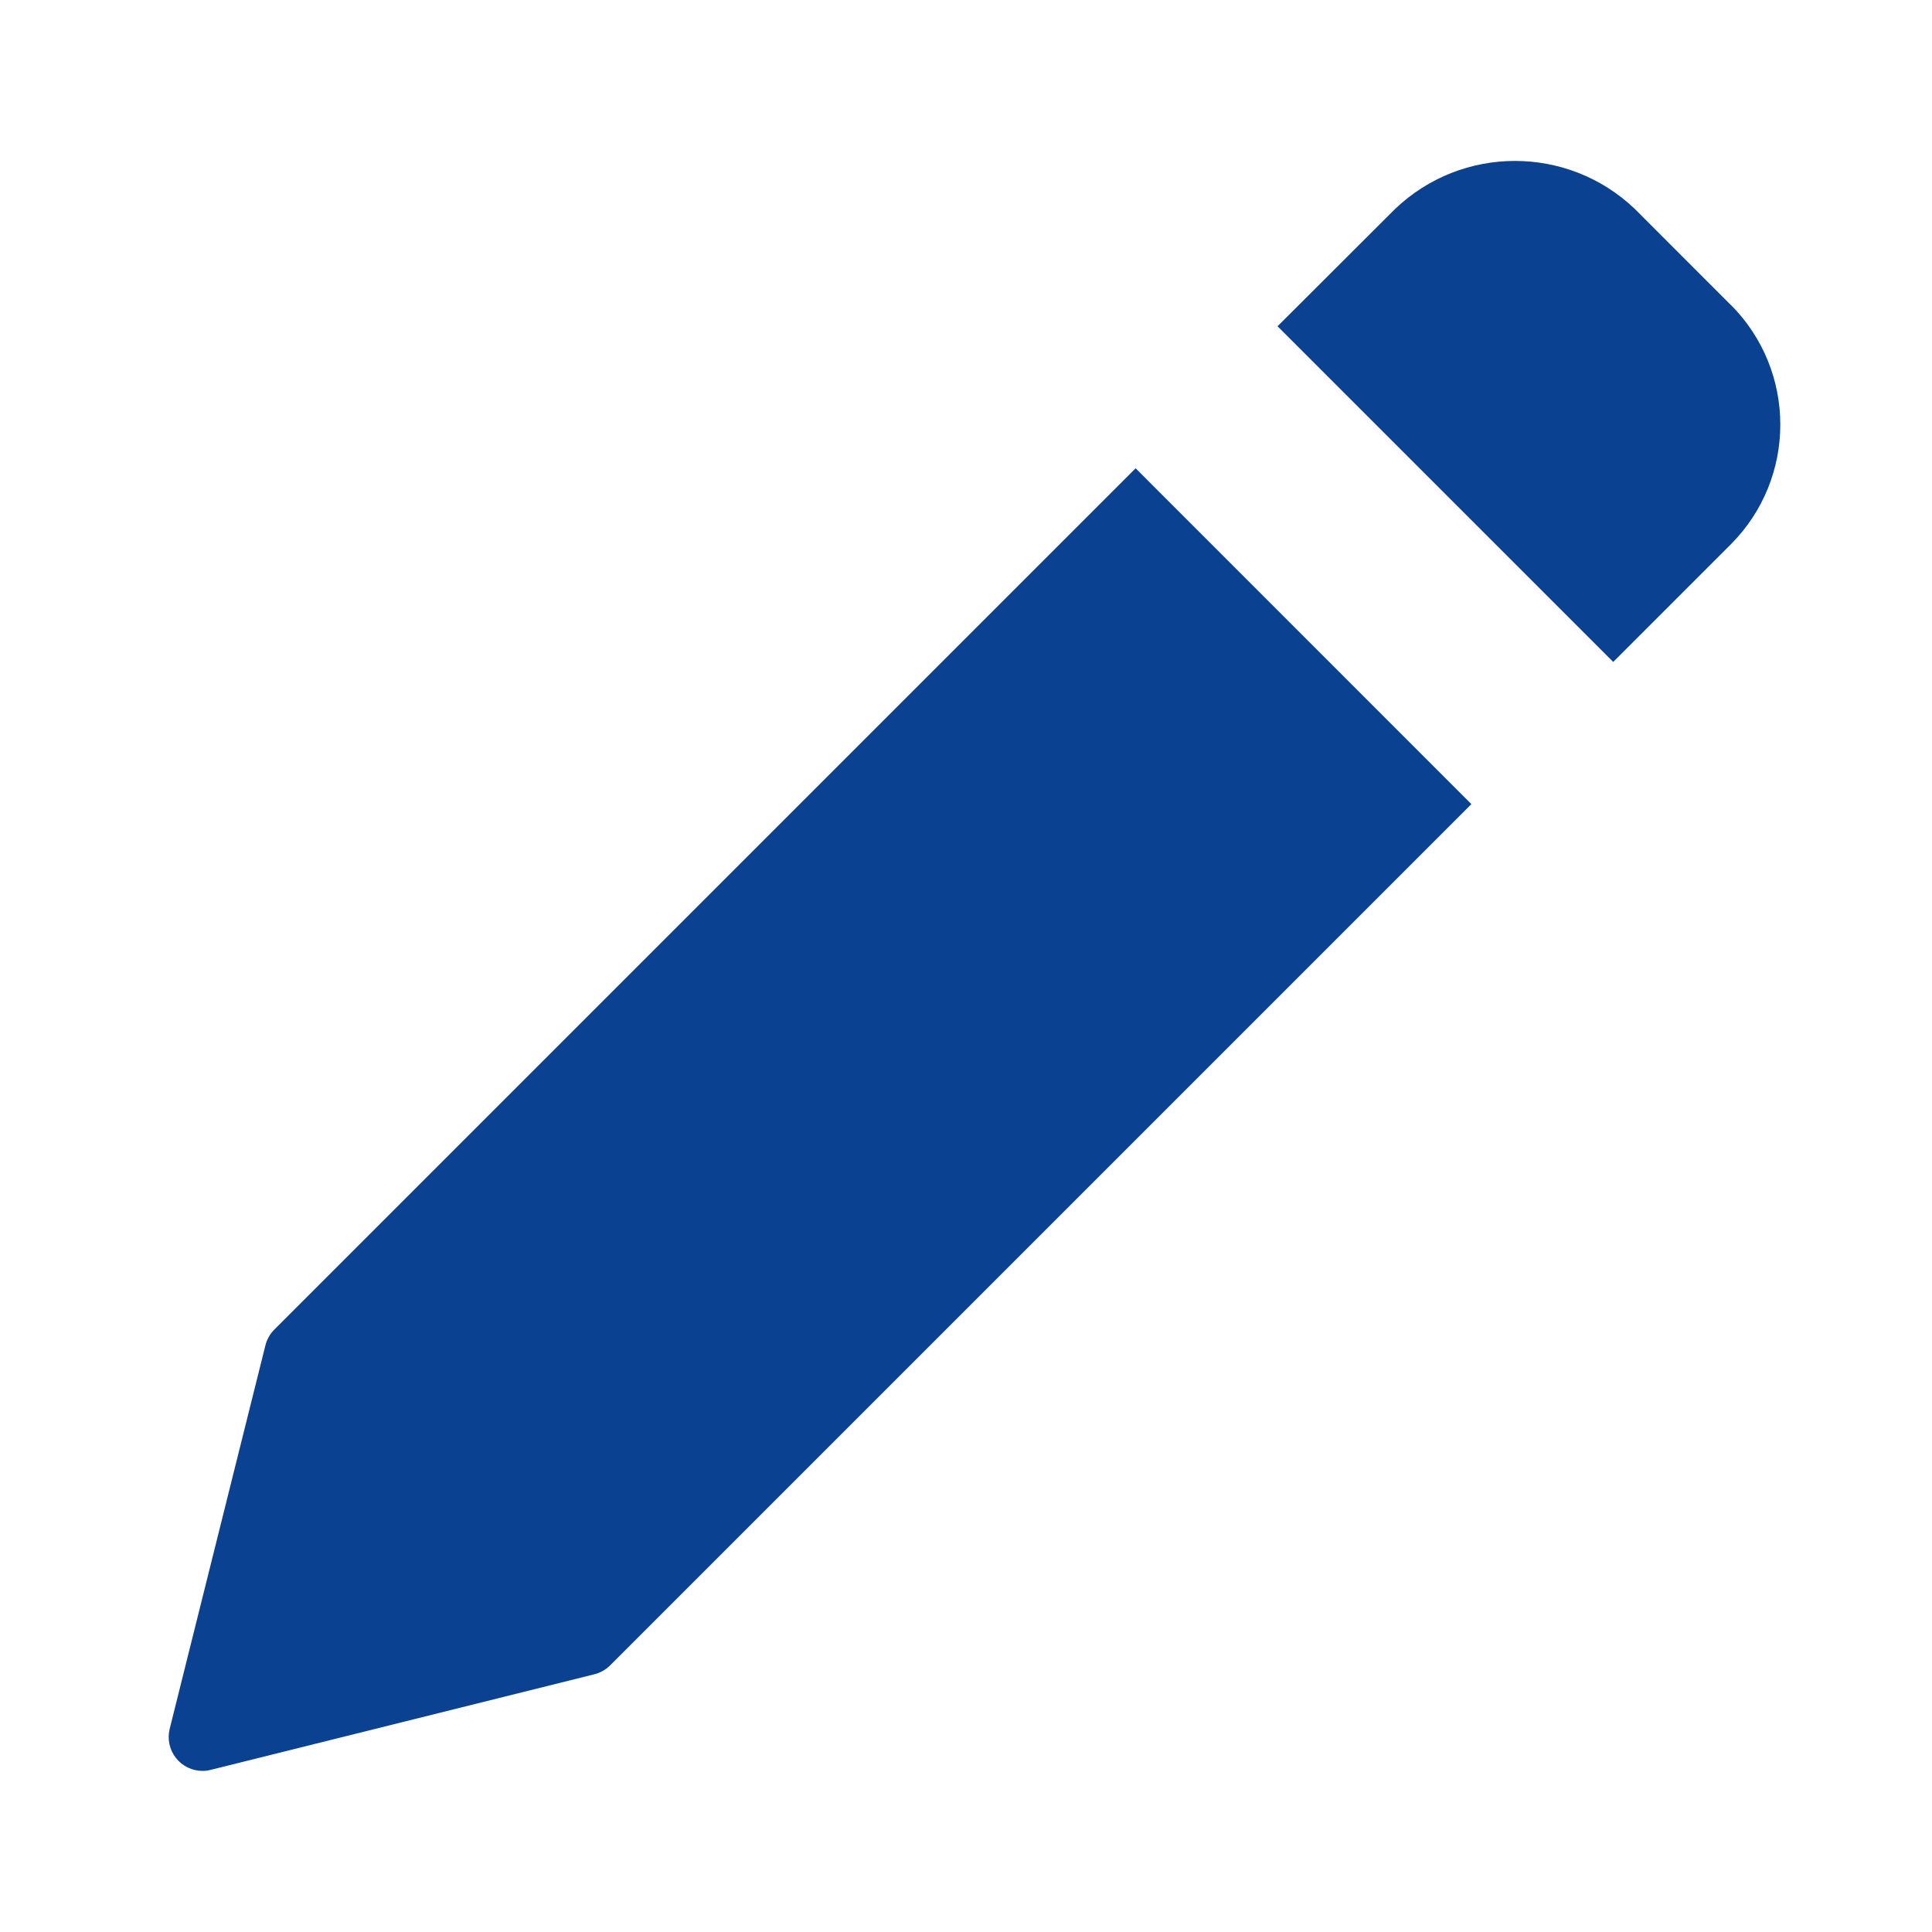
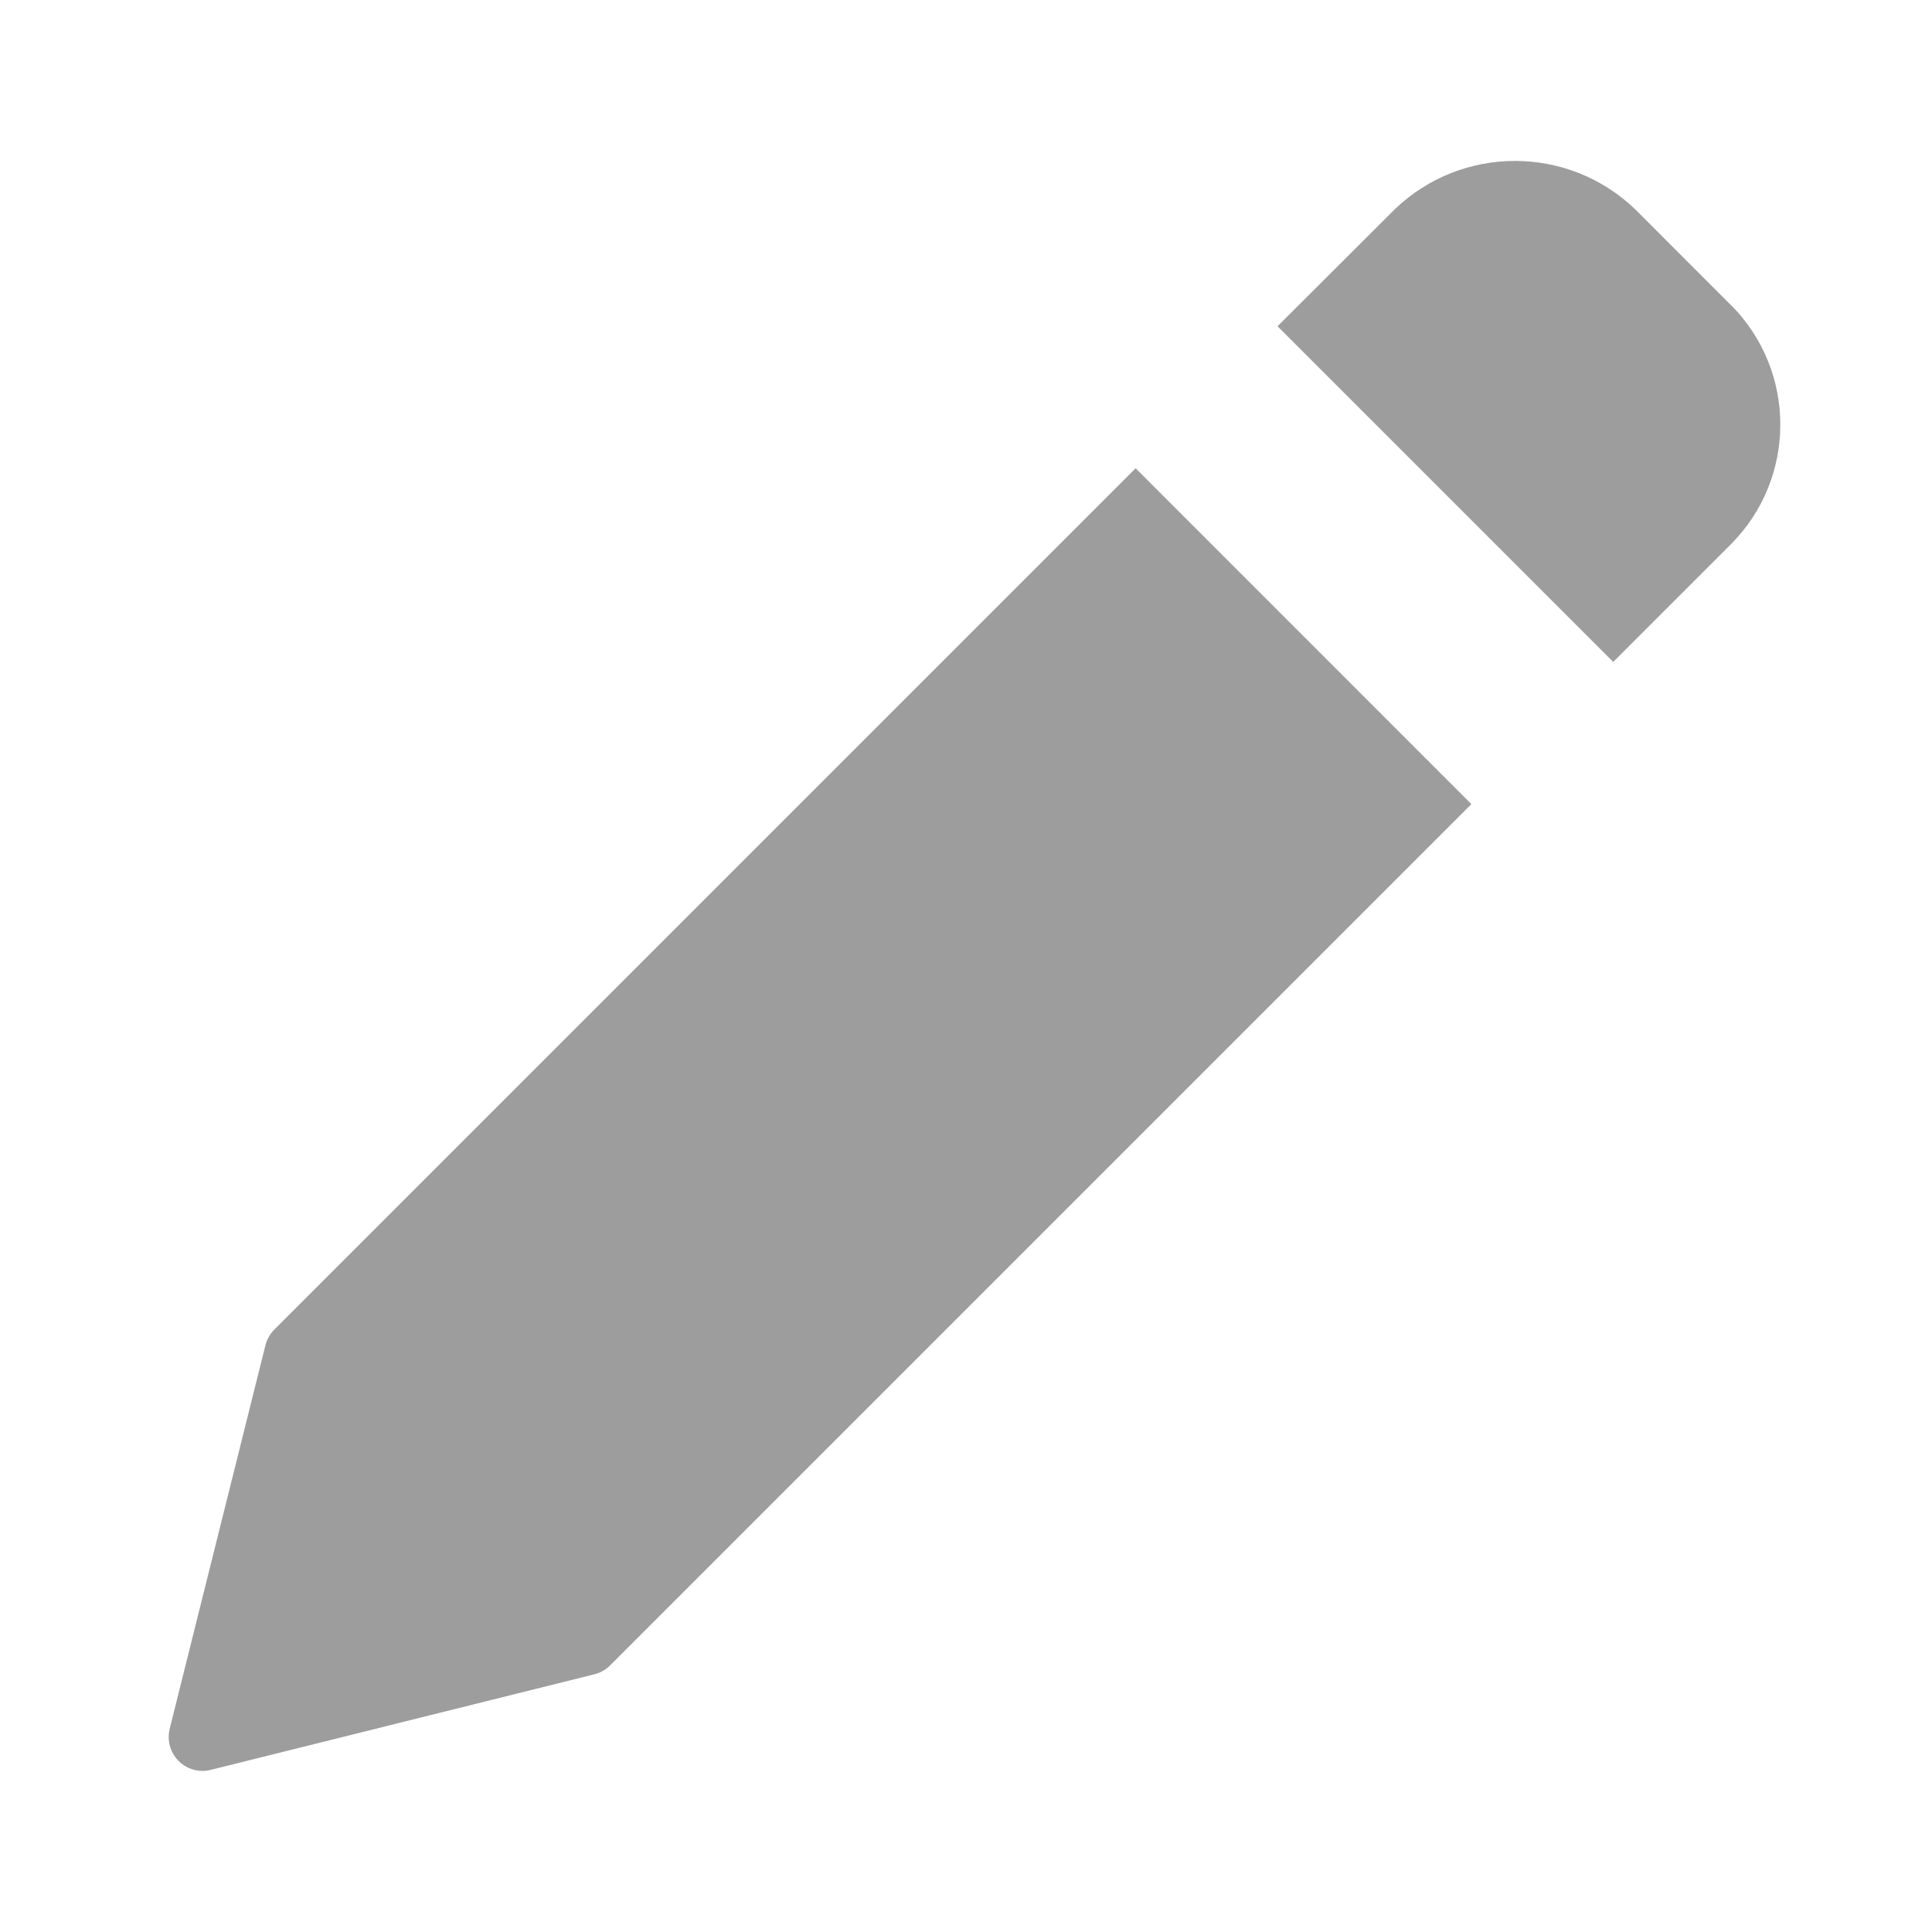
<svg xmlns="http://www.w3.org/2000/svg" width="24" height="24" viewBox="0 0 24 24">
  <defs>
-     <style>.a{fill:none;}.b{fill:#0a4291;}</style>
+     <style>.a{fill:none;}.b{fill:#9d9d9d;}</style>
  </defs>
  <g transform="translate(-1713 -218)">
    <rect class="a" width="24" height="24" transform="translate(1713 218)" />
    <g transform="translate(1715.096 219.753)">
      <path class="b" d="M12.011,82.473l-10.7,10.7a.426.426,0,0,0-.111.2L.012,98.132a.421.421,0,0,0,.409.523.419.419,0,0,0,.1-.013l4.761-1.186a.421.421,0,0,0,.2-.111l10.7-10.7Zm0,0" transform="translate(0 -78.409)" />
      <path class="b" d="M339.958,2.035,338.767.843a2.157,2.157,0,0,0-2.979,0L334.328,2.3l4.17,4.17,1.459-1.459a2.107,2.107,0,0,0,0-2.979Zm0,0" transform="translate(-320.554 0)" />
    </g>
  </g>
</svg>
